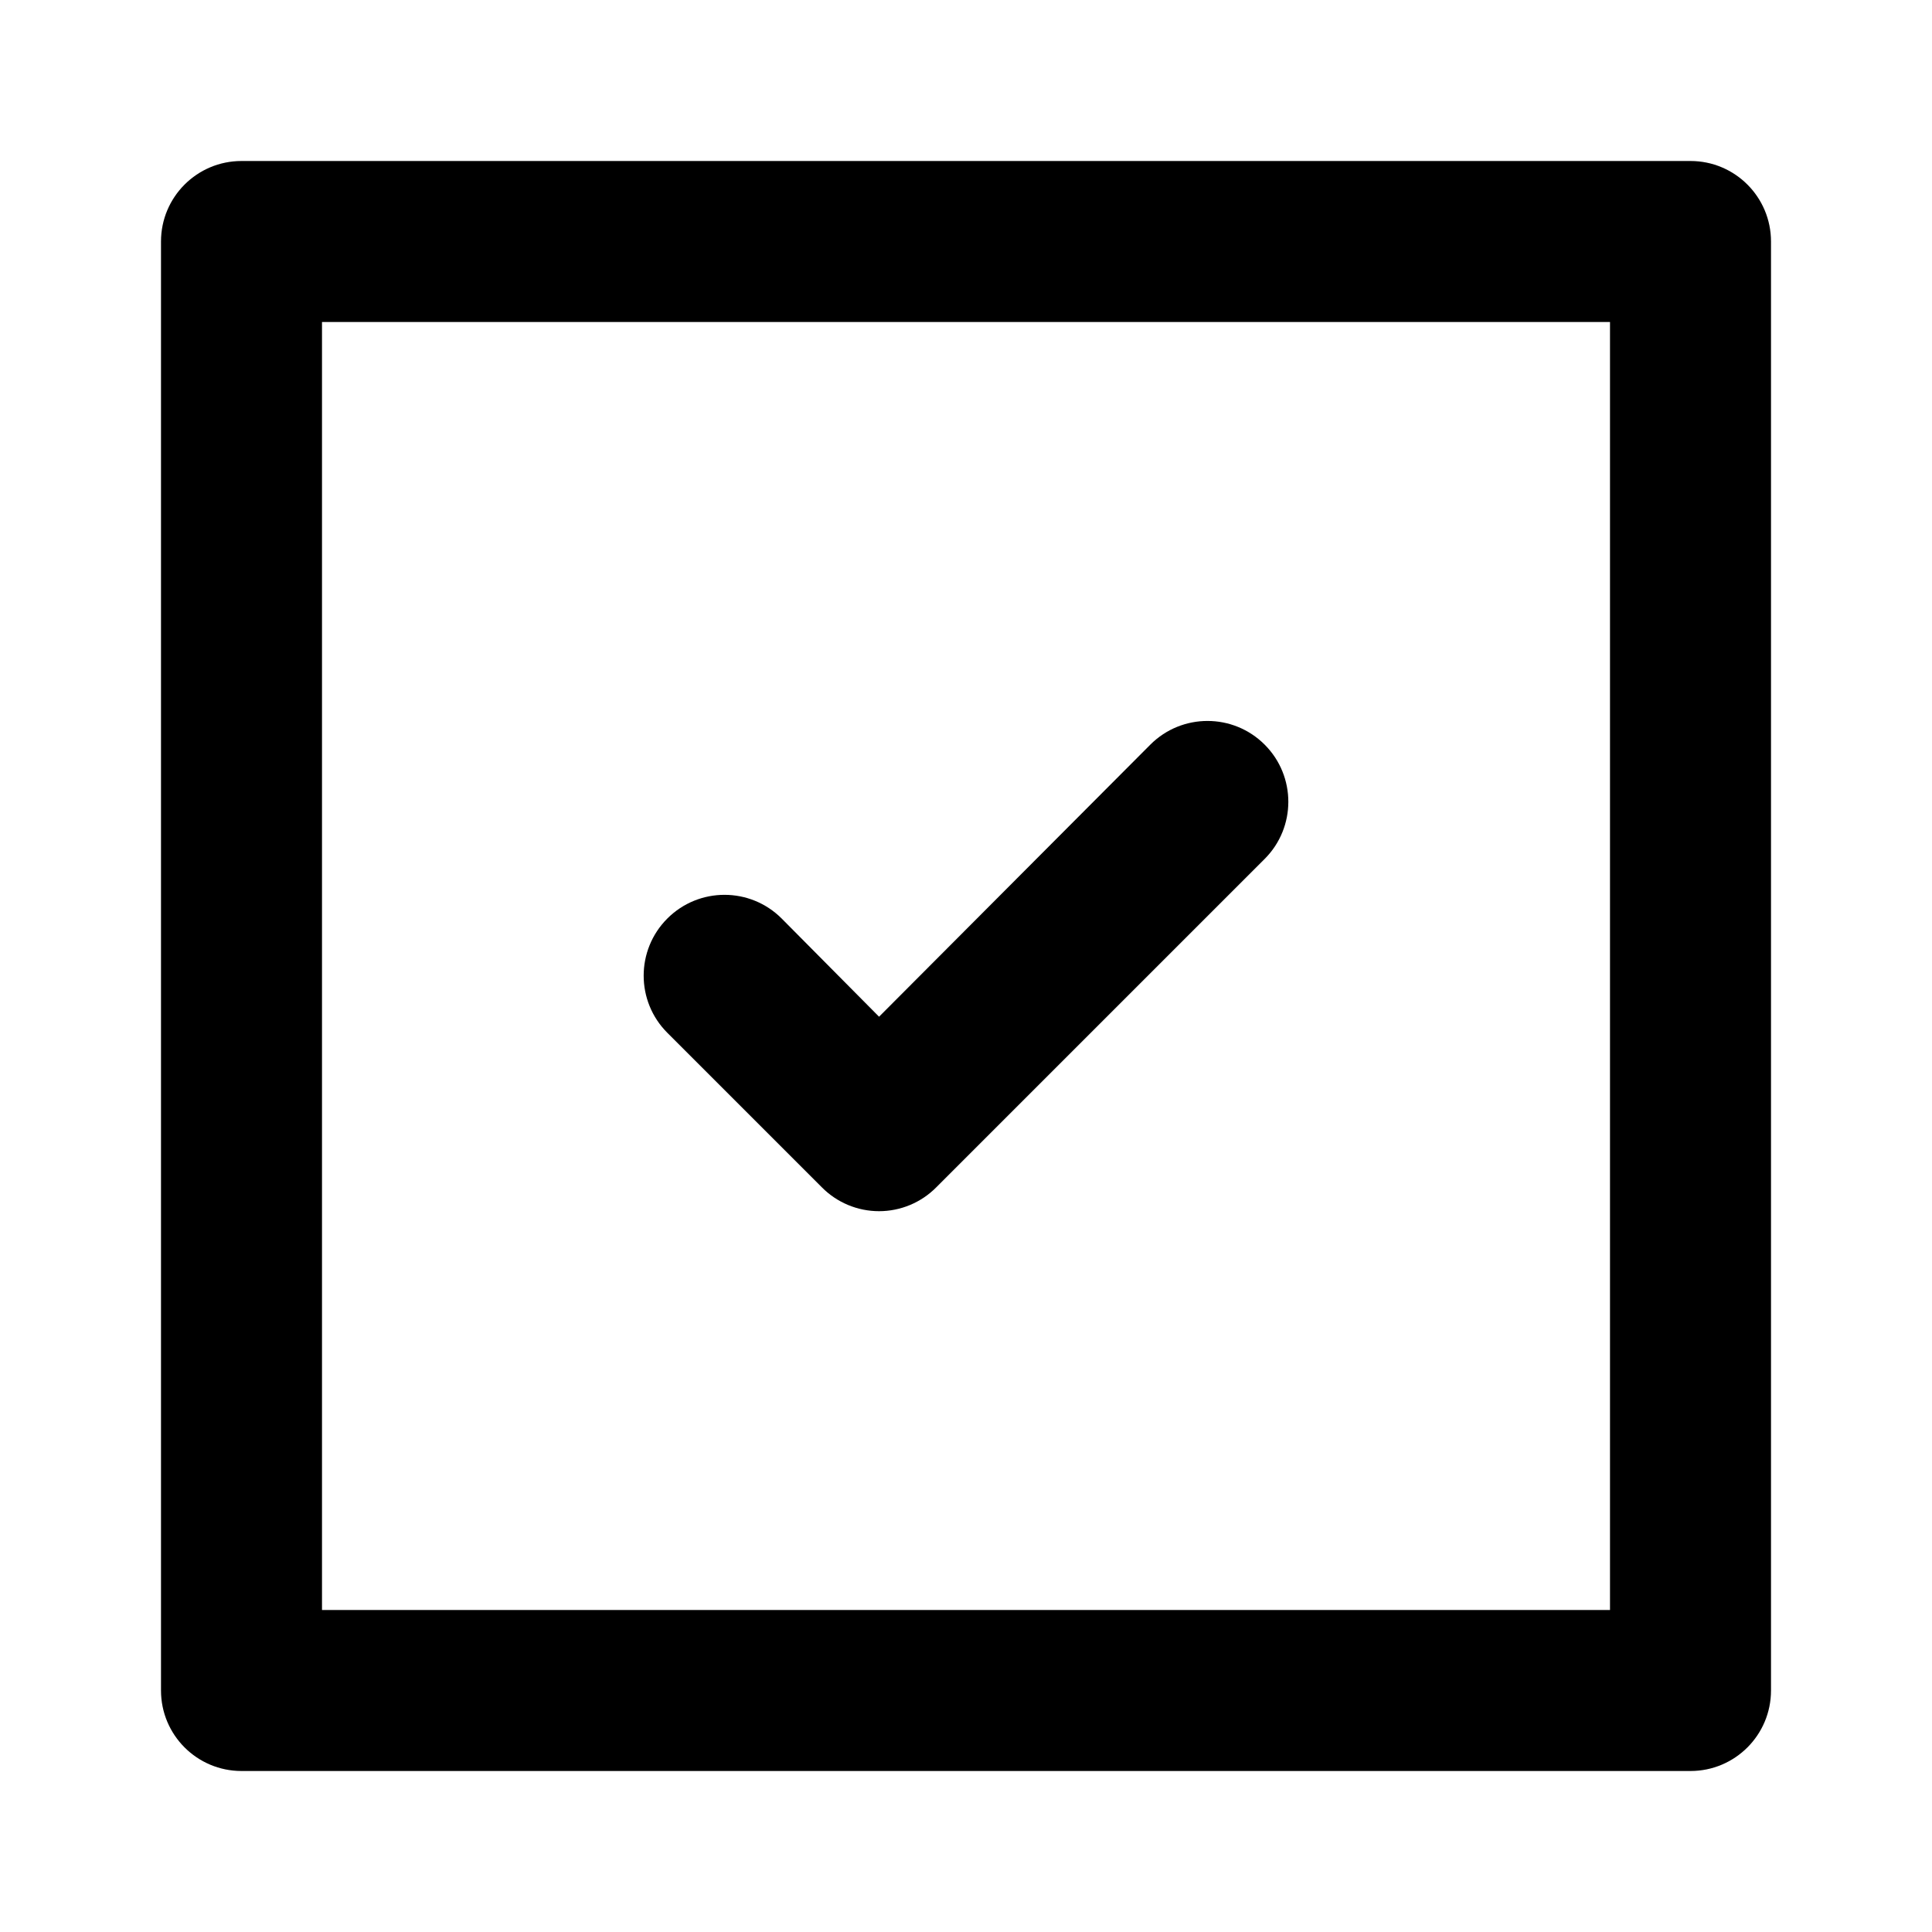
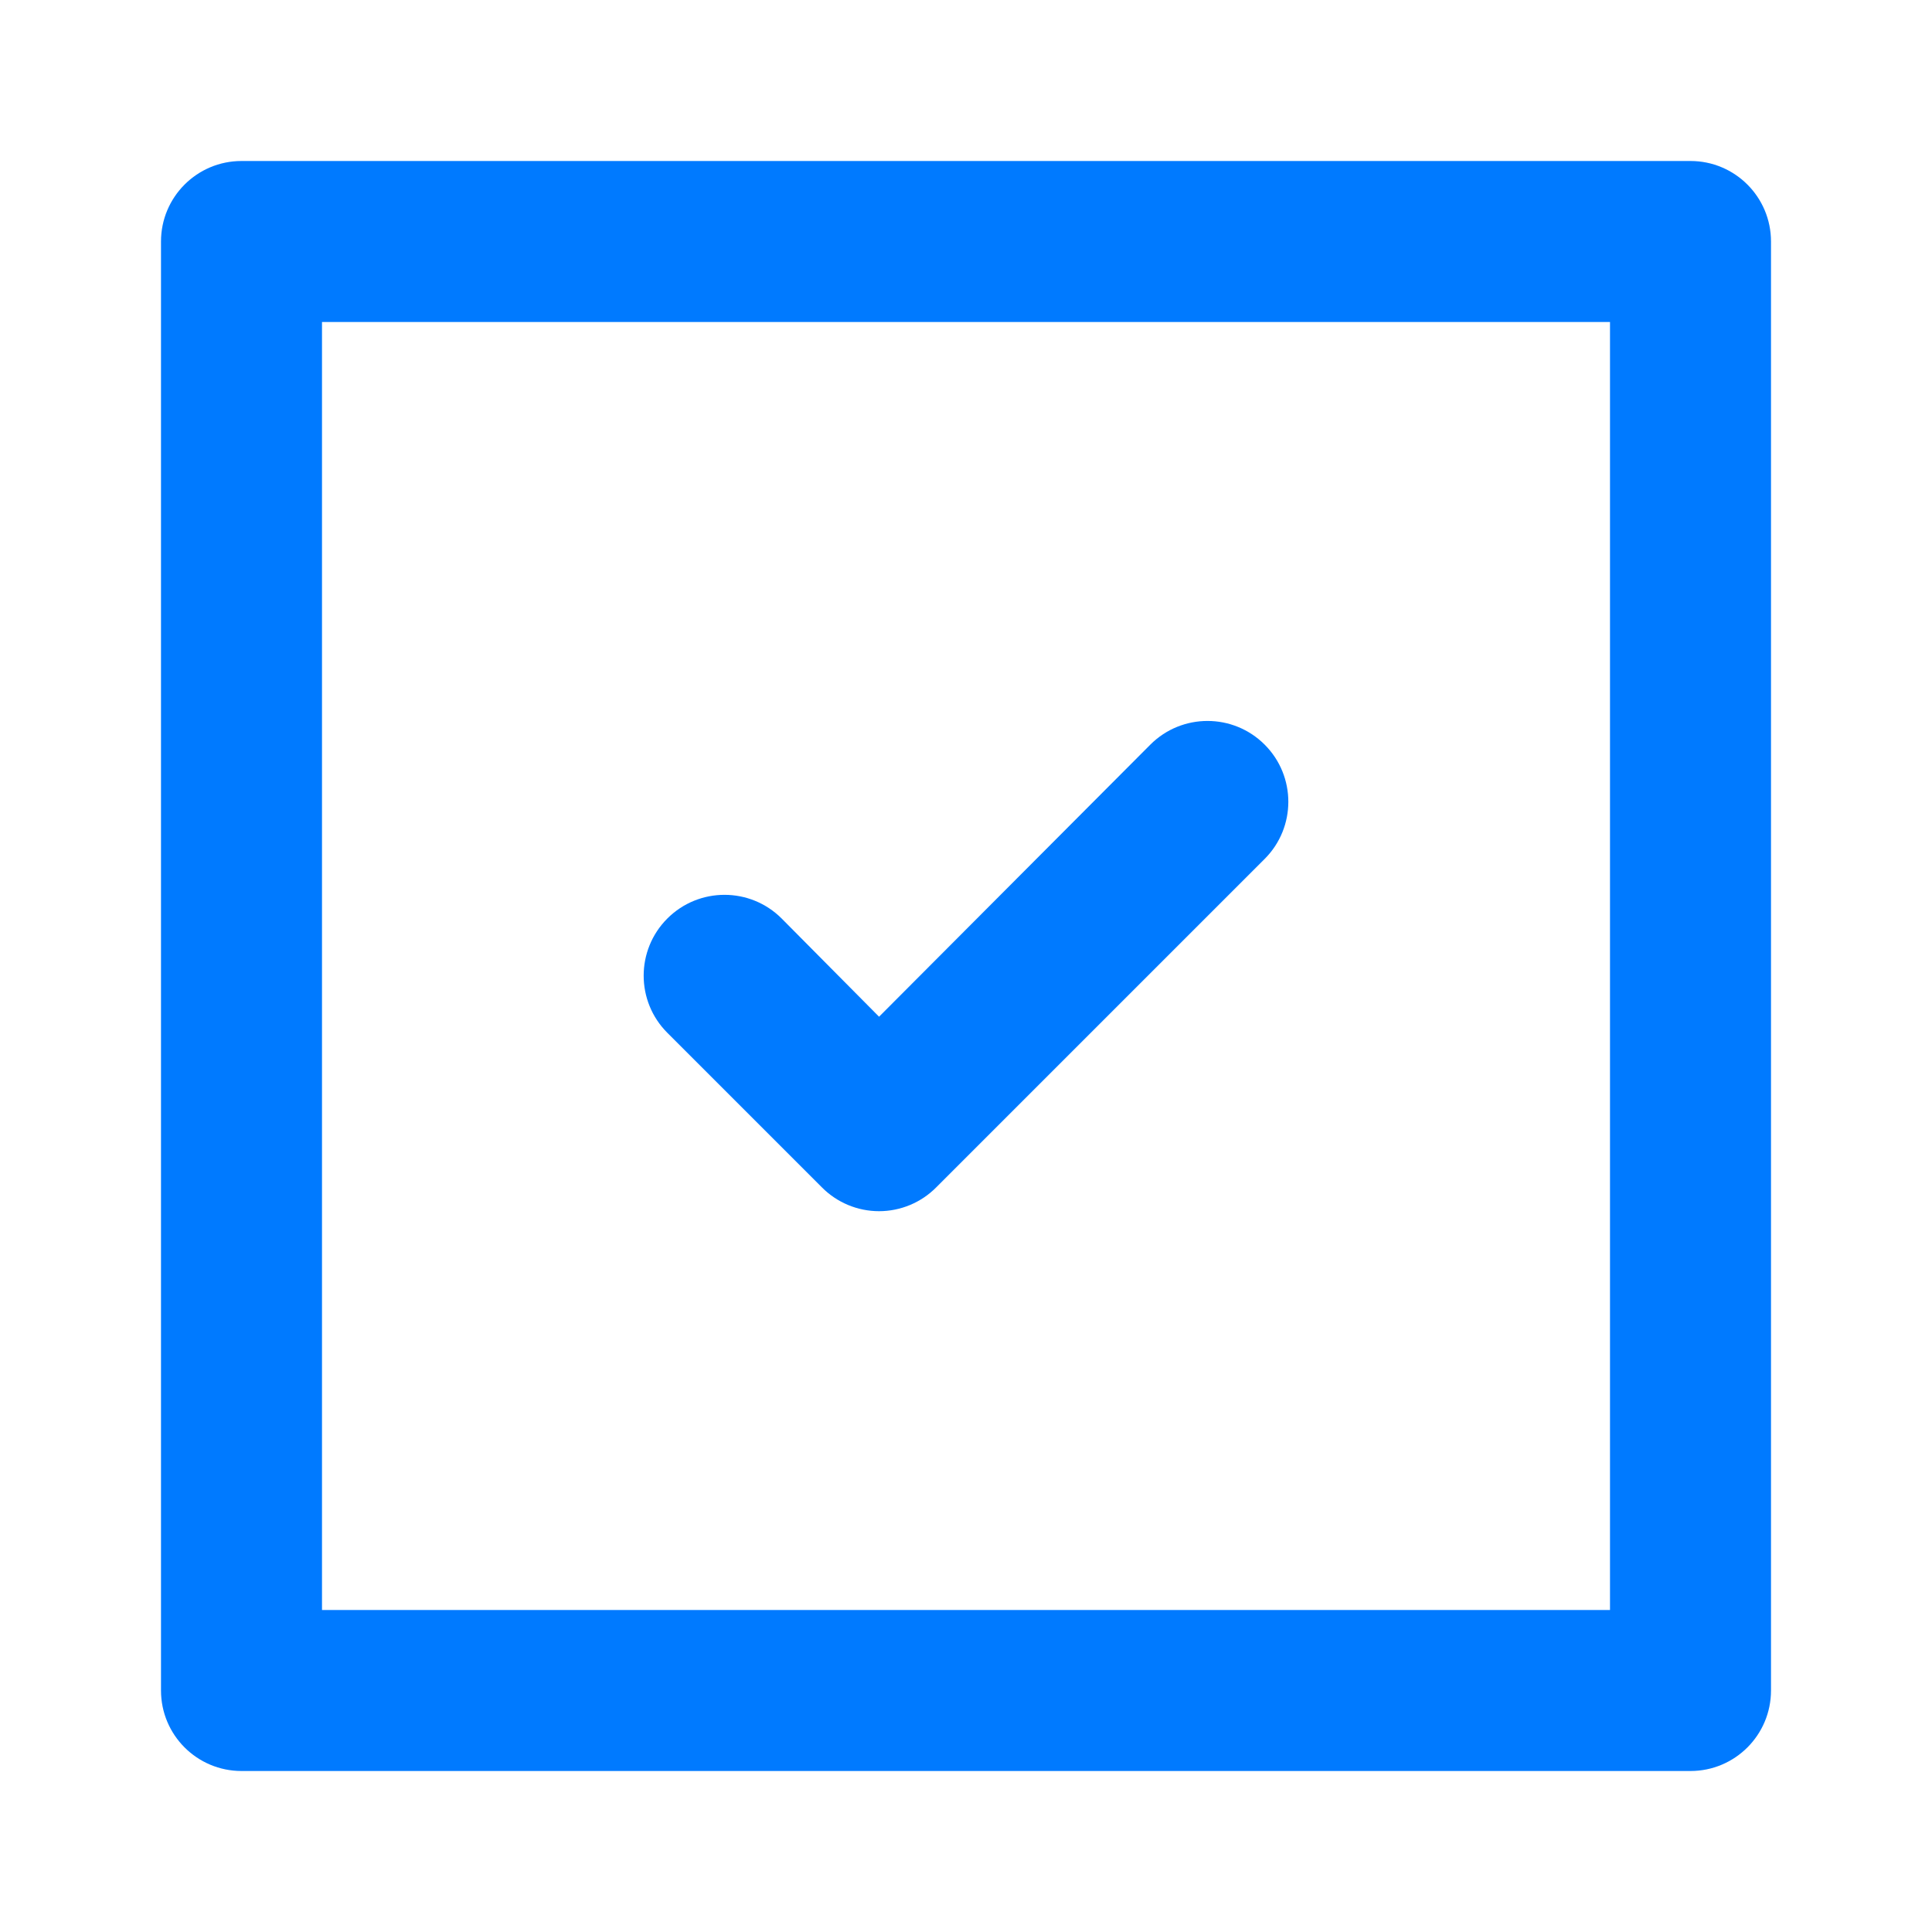
<svg xmlns="http://www.w3.org/2000/svg" viewBox="0 0 24 24">
-   <path d="M10.21,14.75a1,1,0,0,0,1.42,0l4.08-4.08a1,1,0,0,0-1.42-1.42l-3.37,3.38L9.71,11.41a1,1,0,0,0-1.42,1.42ZM21,2H3A1,1,0,0,0,2,3V21a1,1,0,0,0,1,1H21a1,1,0,0,0,1-1V3A1,1,0,0,0,21,2ZM20,20H4V4H20Z" />
+   <path fill="#007aff" d="M10.21,14.75a1,1,0,0,0,1.42,0l4.08-4.08a1,1,0,0,0-1.42-1.42l-3.37,3.38L9.71,11.41a1,1,0,0,0-1.42,1.42ZM21,2H3A1,1,0,0,0,2,3V21a1,1,0,0,0,1,1H21a1,1,0,0,0,1-1V3A1,1,0,0,0,21,2ZM20,20H4V4H20Z" />
</svg>
